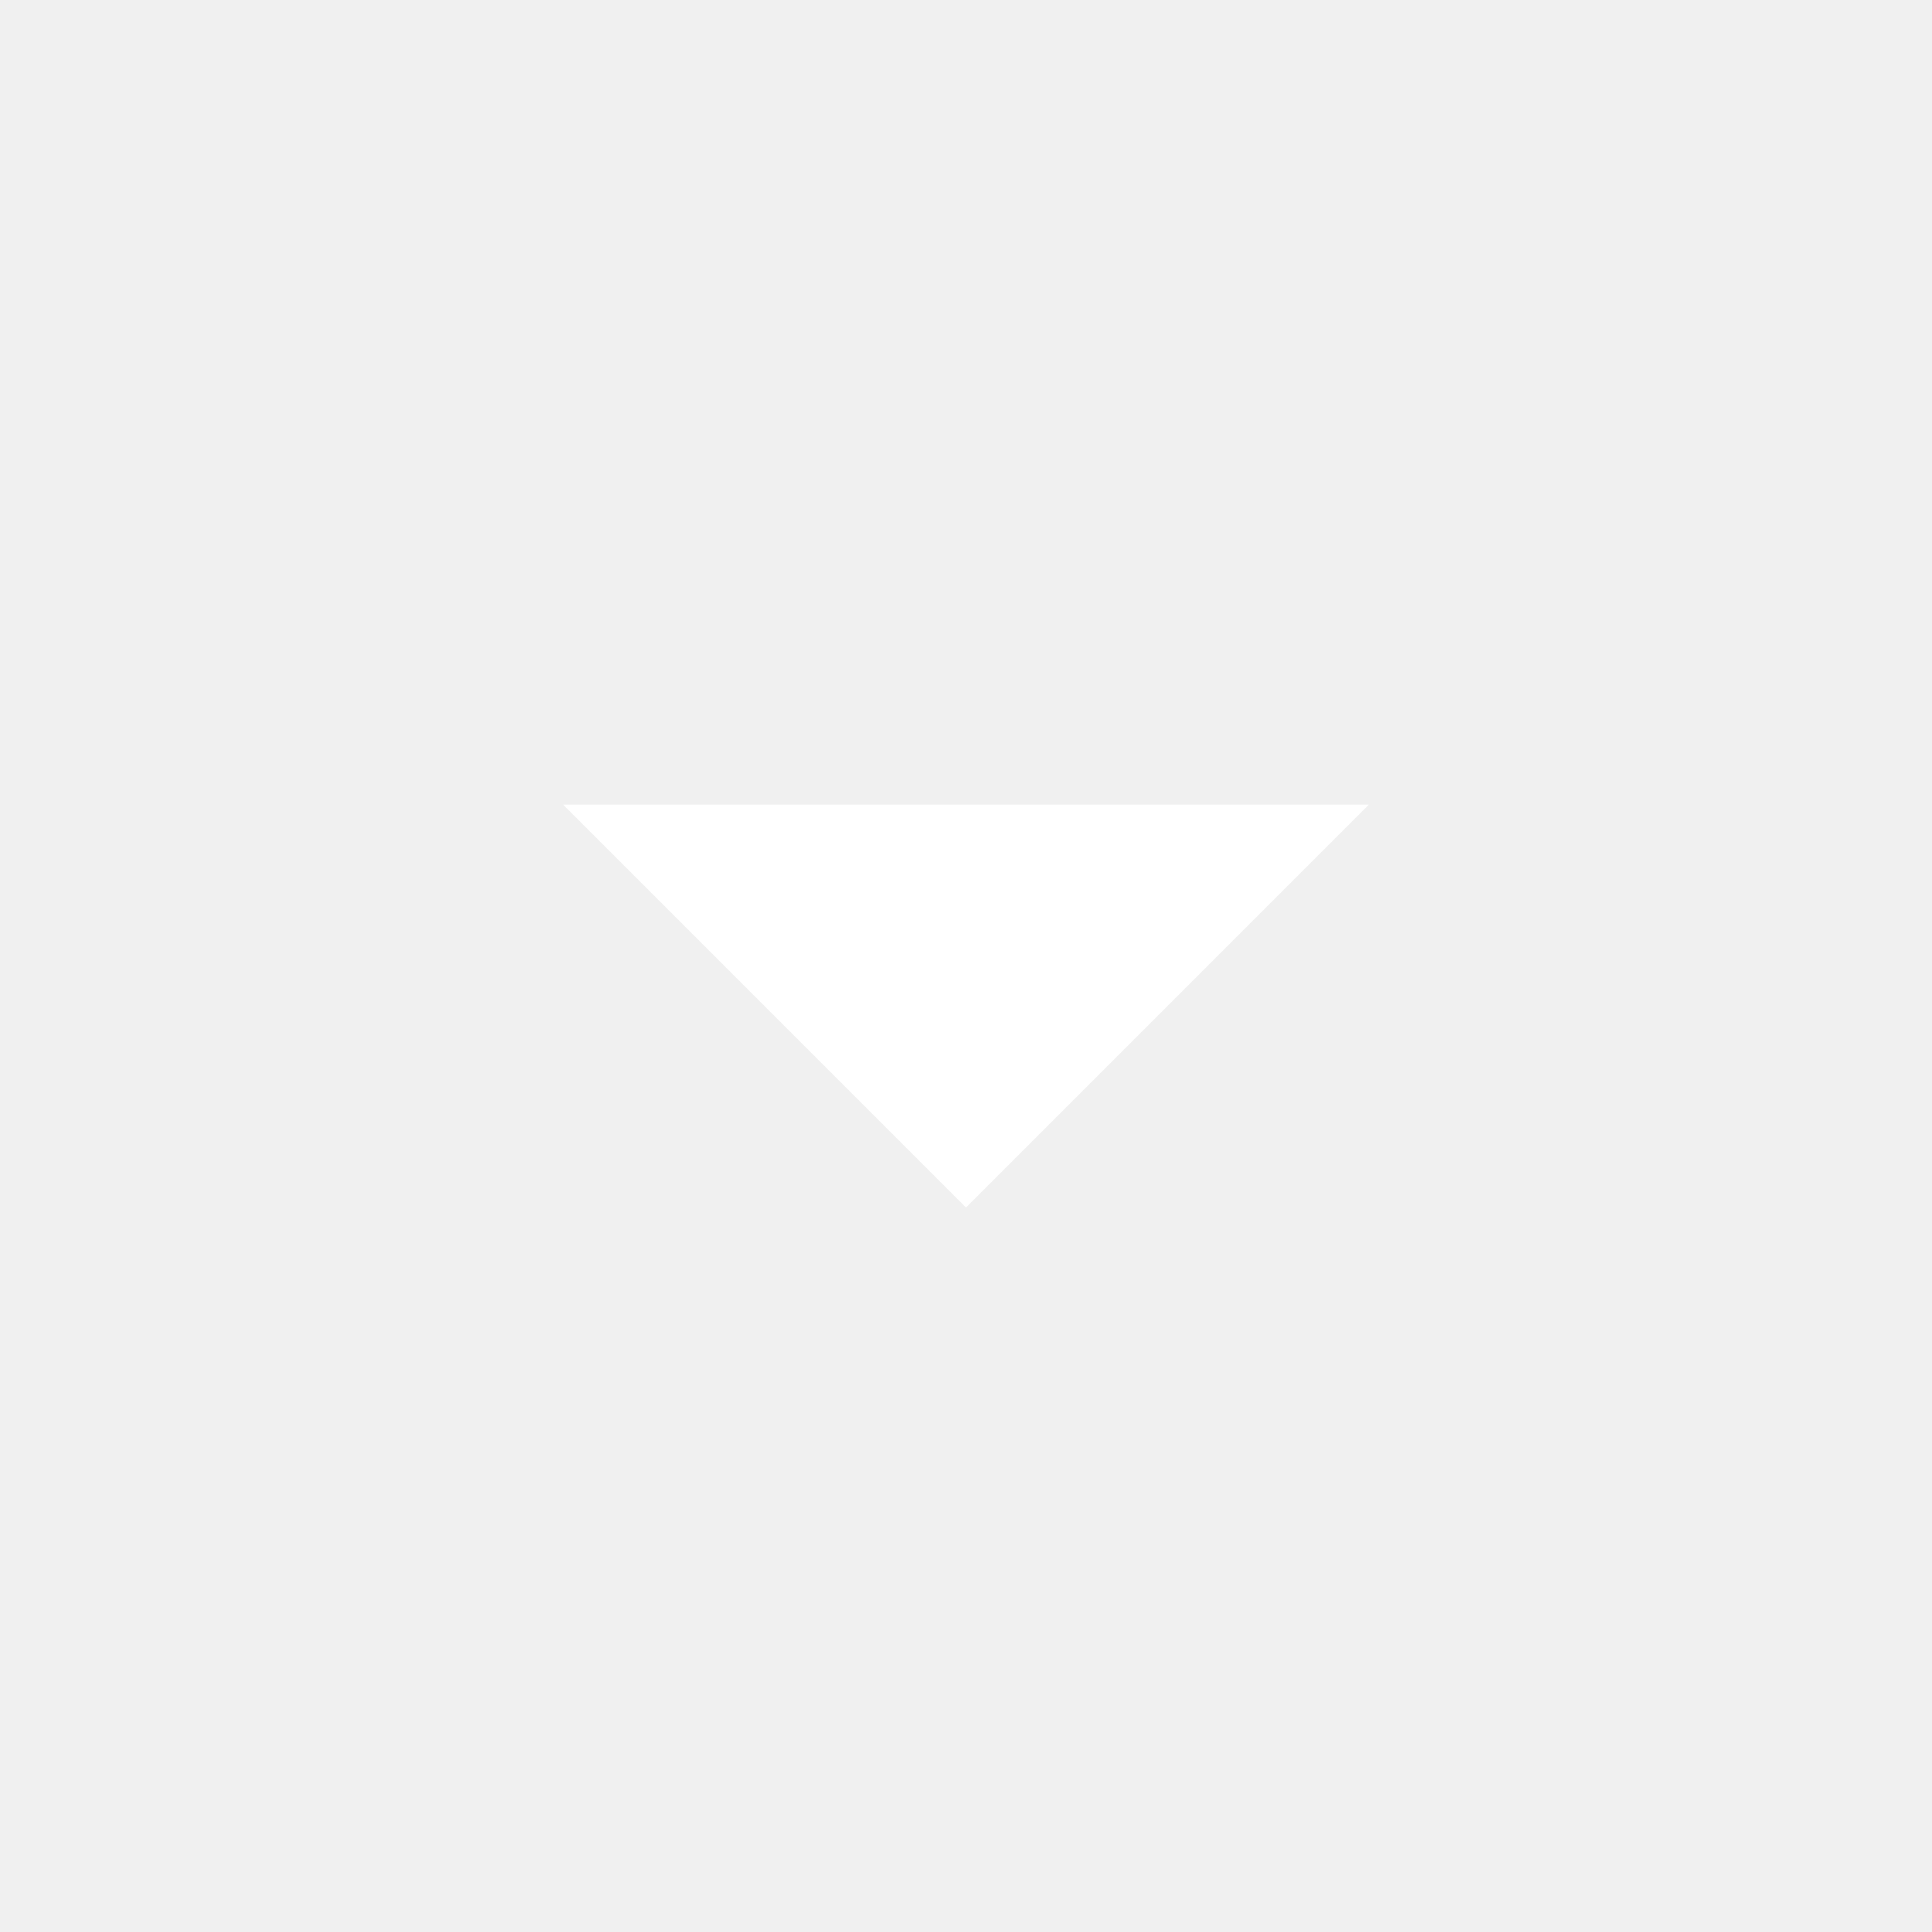
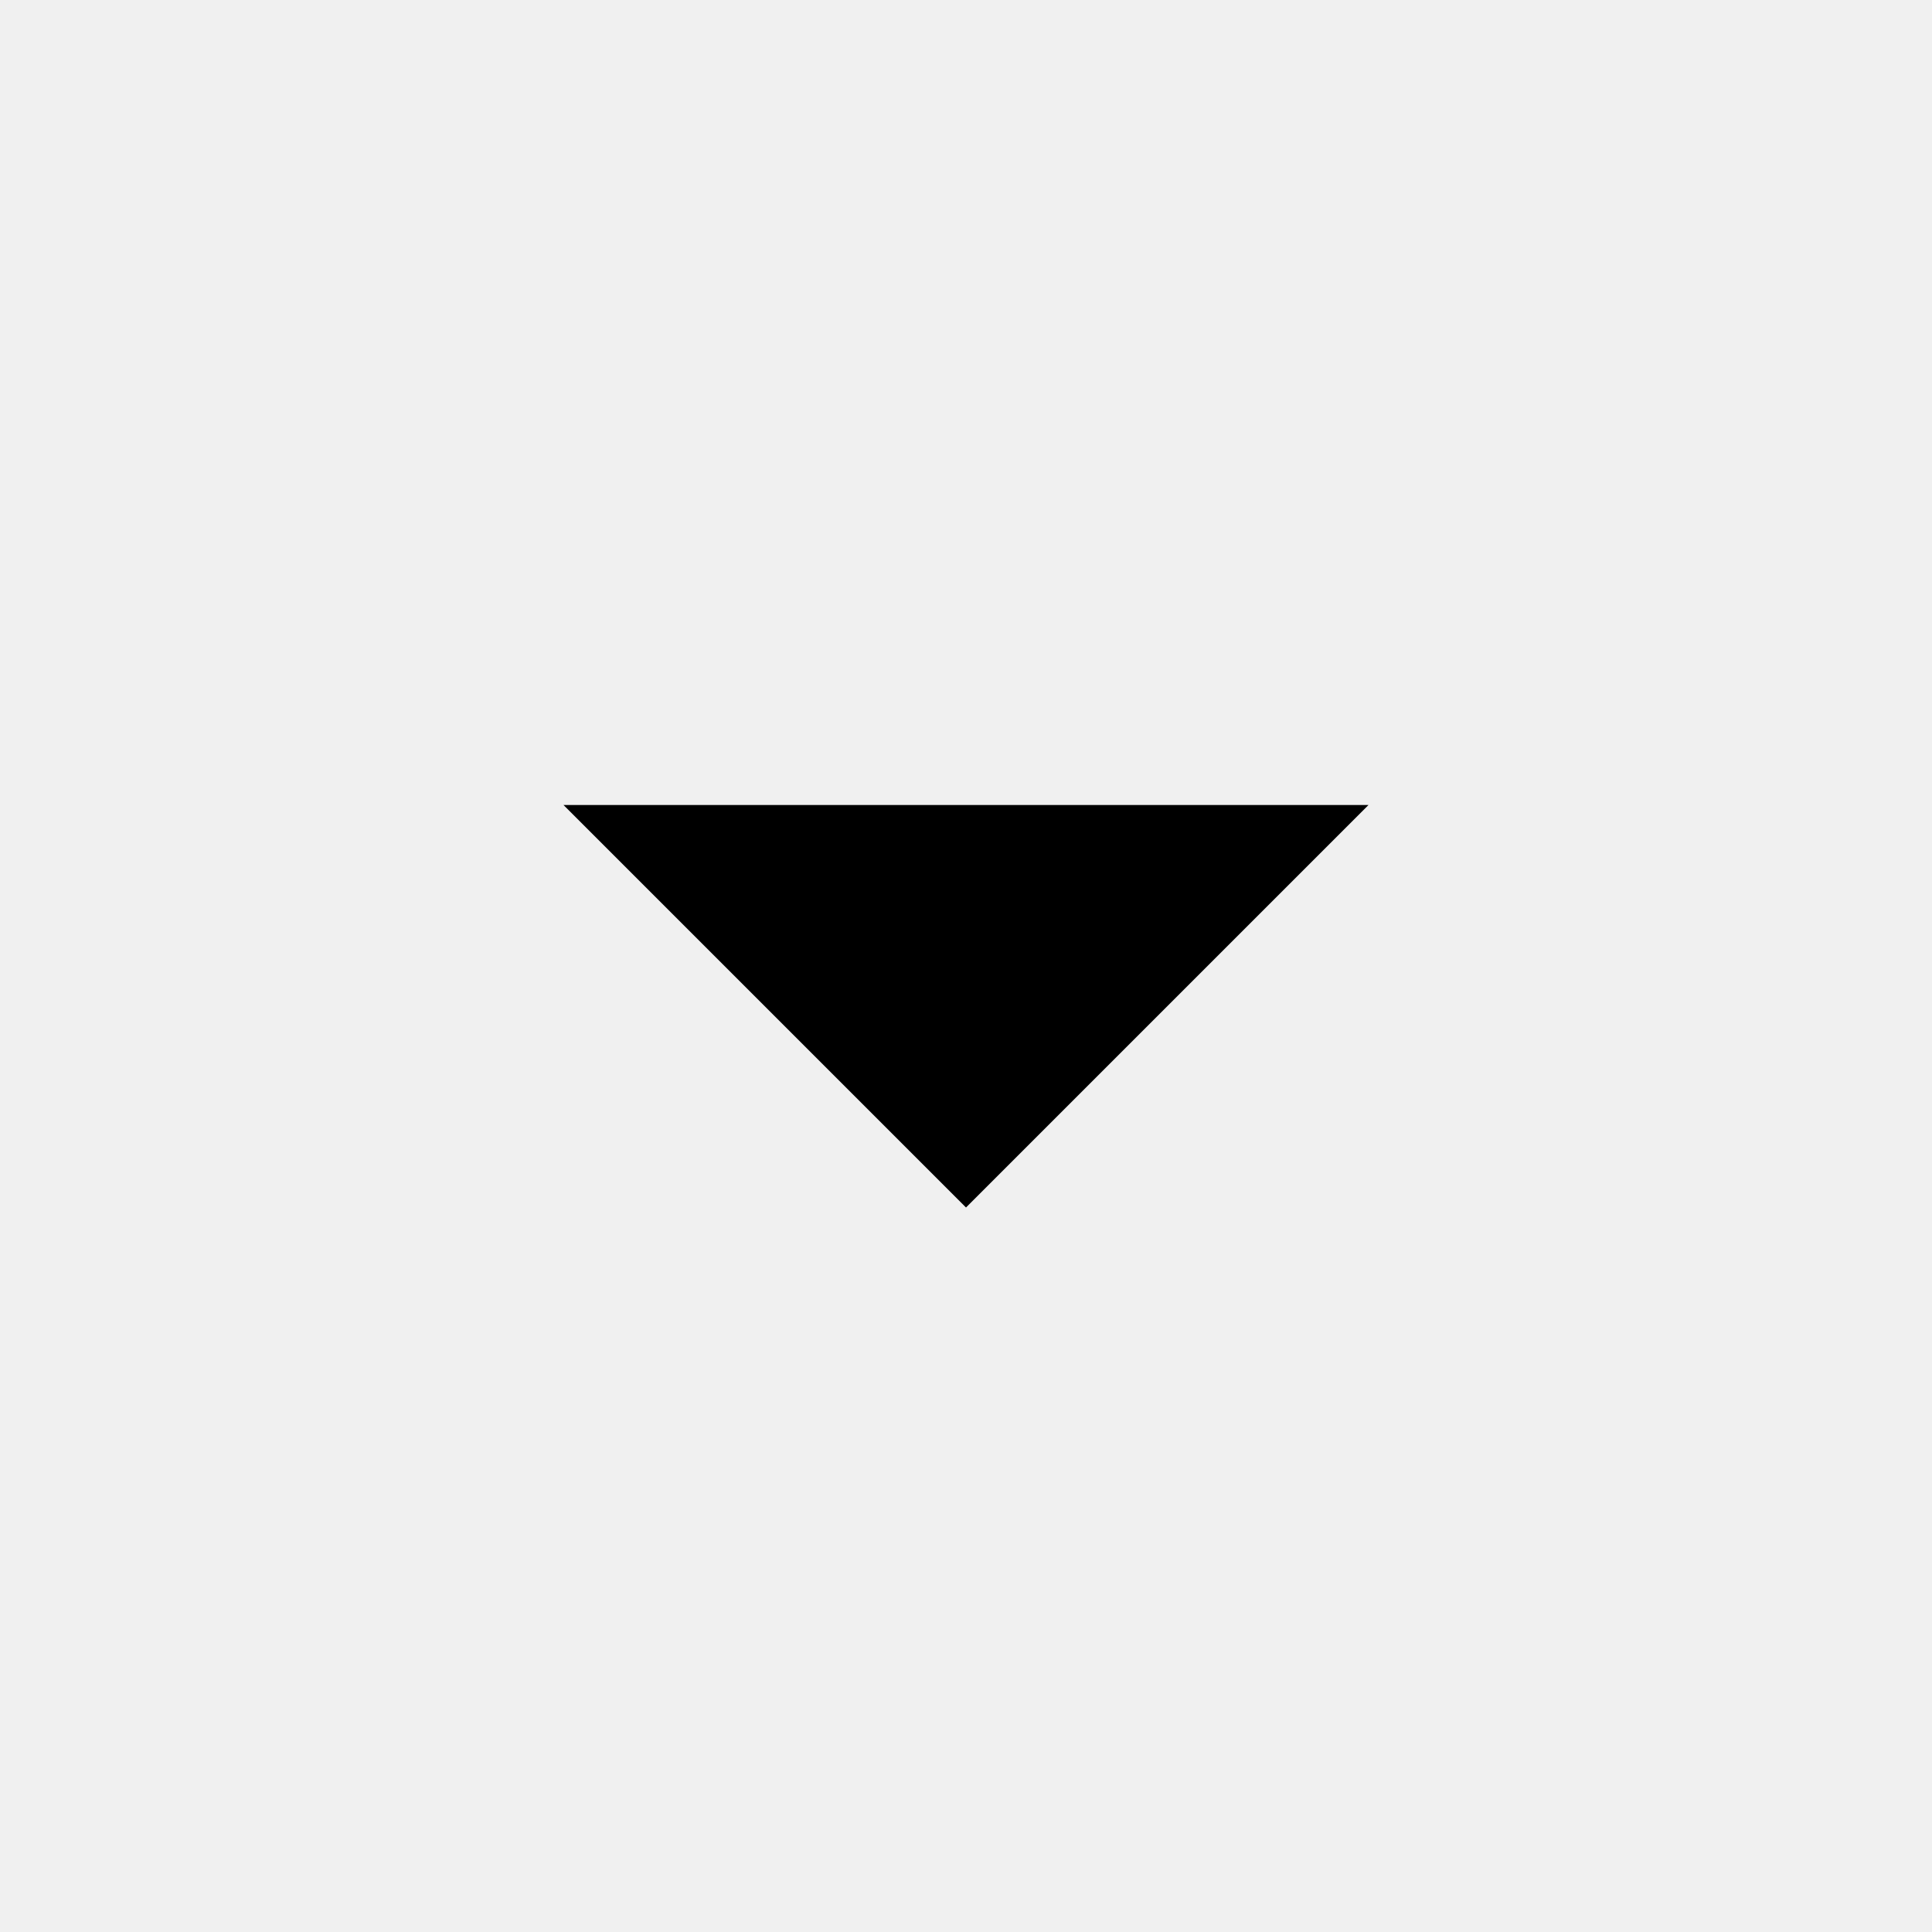
- <svg xmlns="http://www.w3.org/2000/svg" width="24px" height="24px" fill="white" viewBox="0 0 24 24">
+ <svg xmlns="http://www.w3.org/2000/svg" width="24px" height="24px" fill="black" viewBox="0 0 24 24">
  <rect x="0" fill="none" width="24" height="24" />
  <g>
    <path d="M7 10l5 5 5-5" />
  </g>
</svg>
